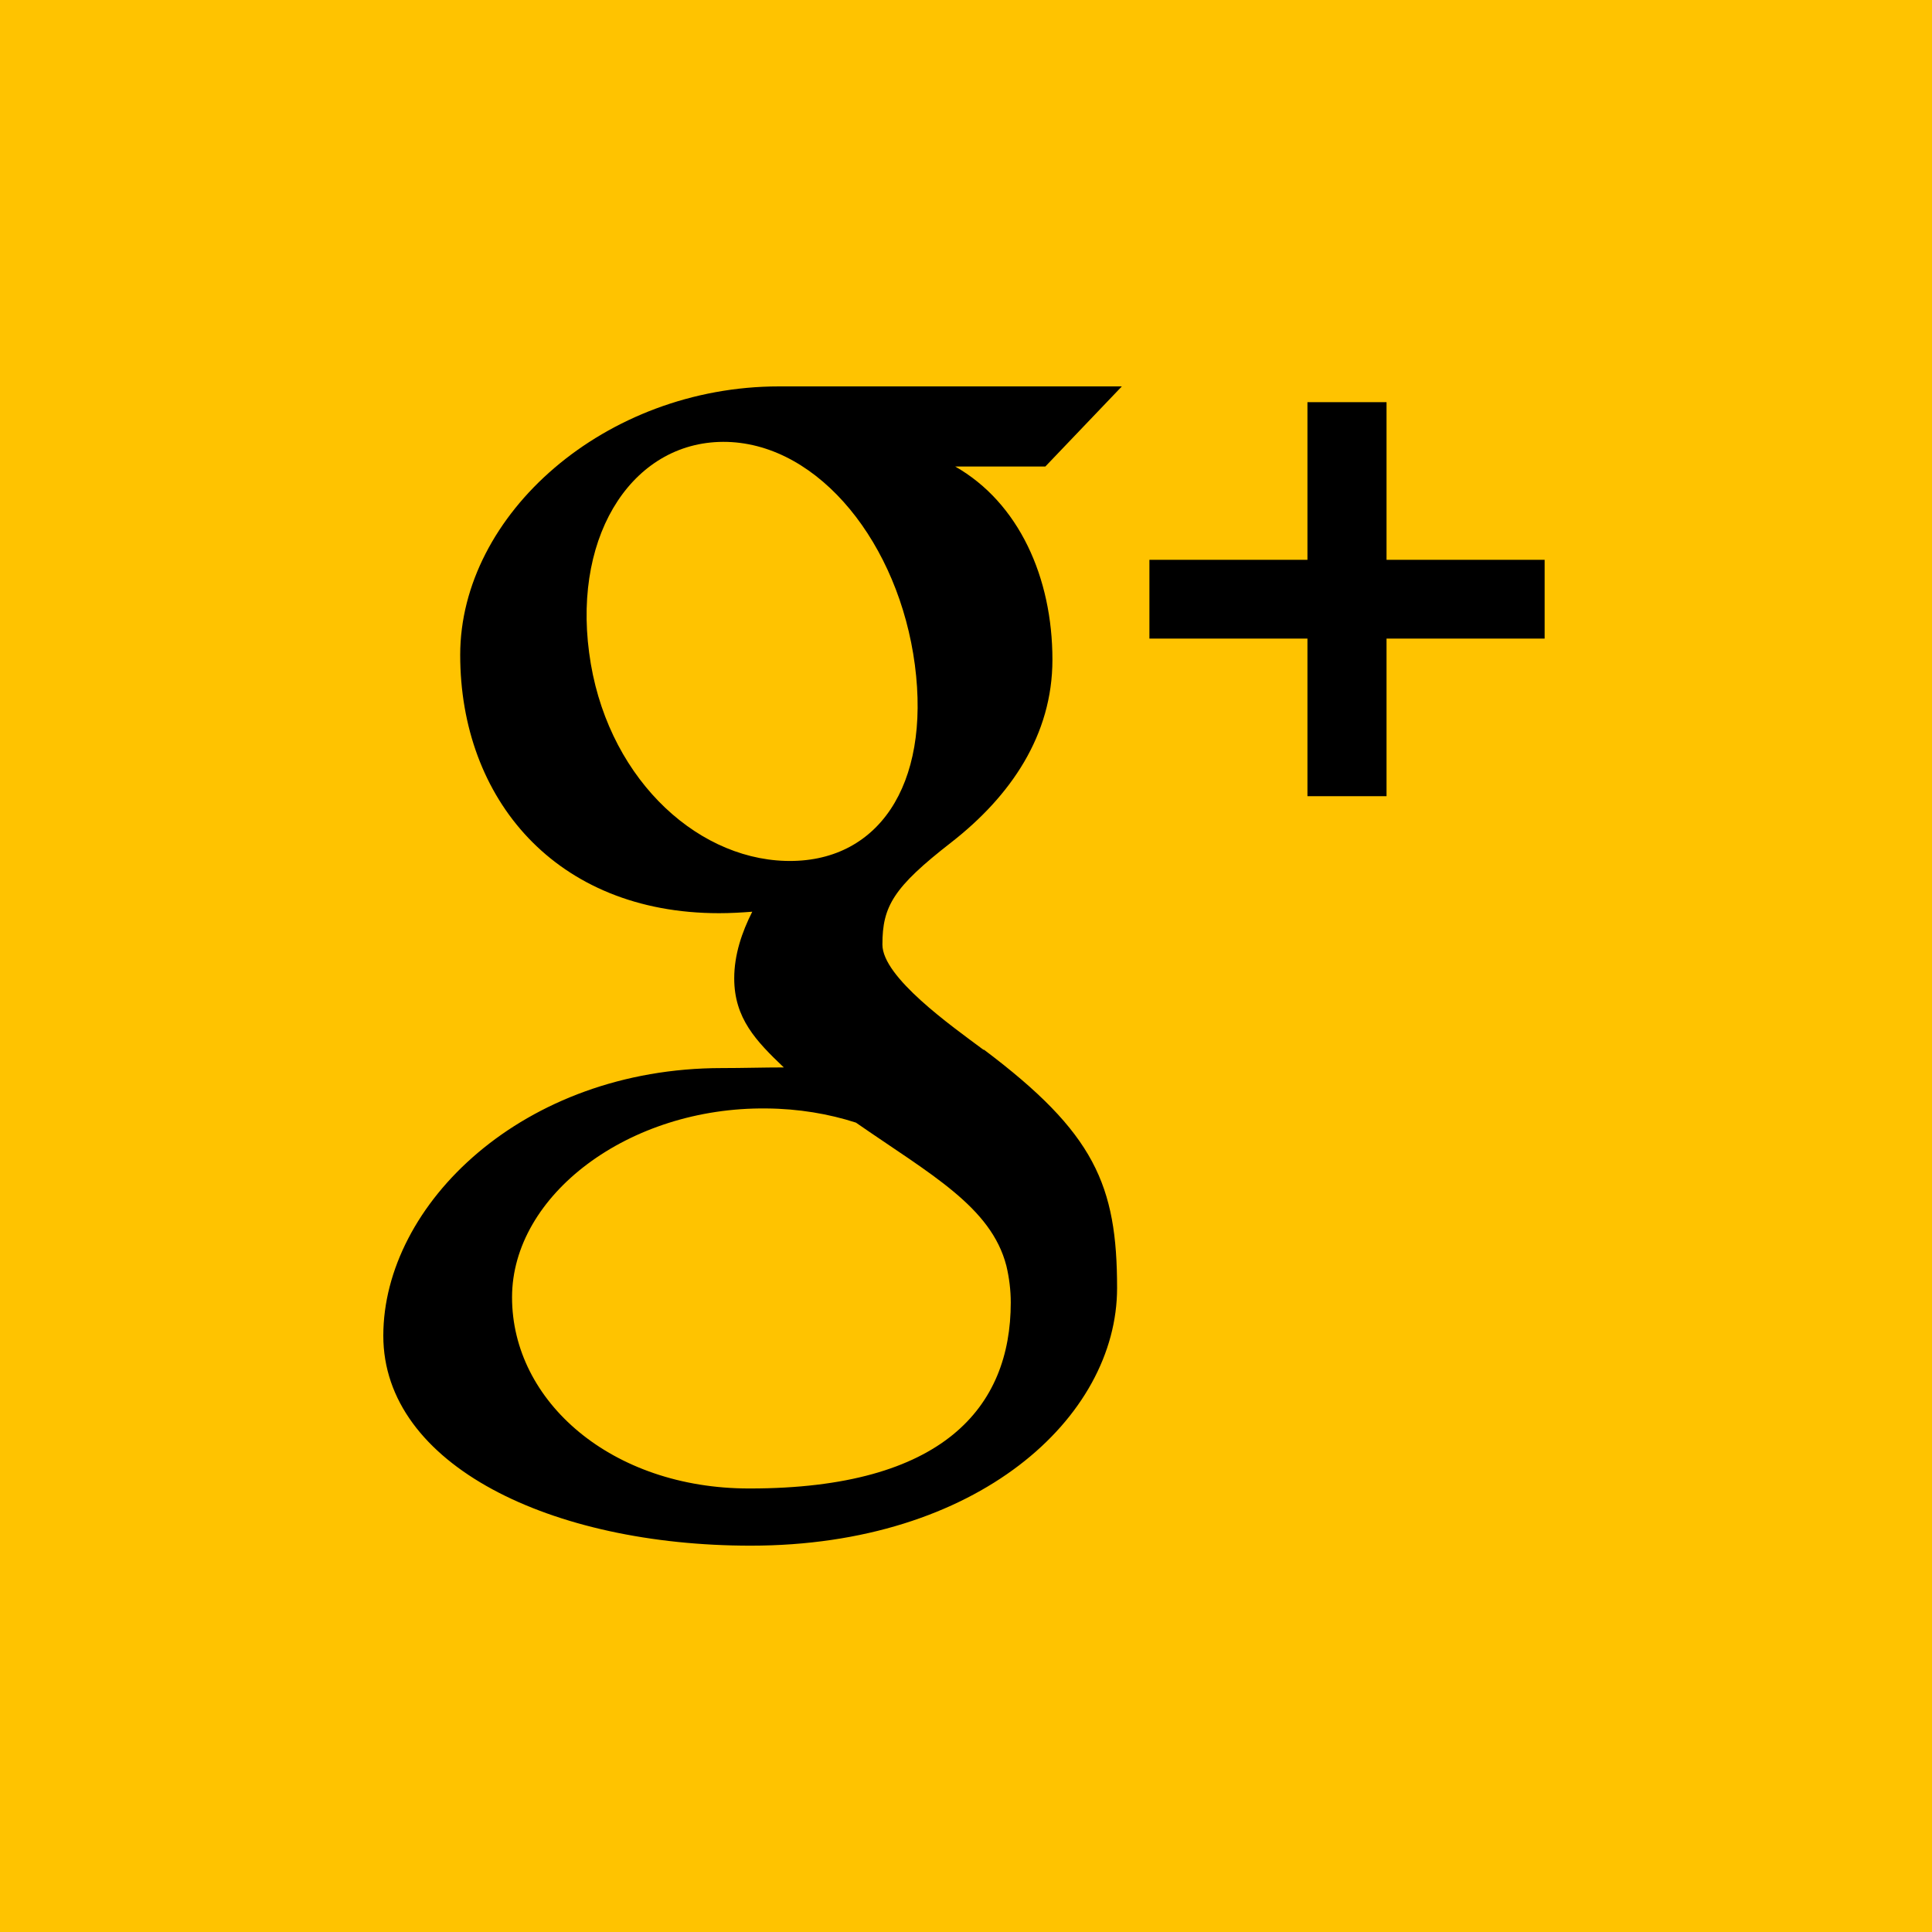
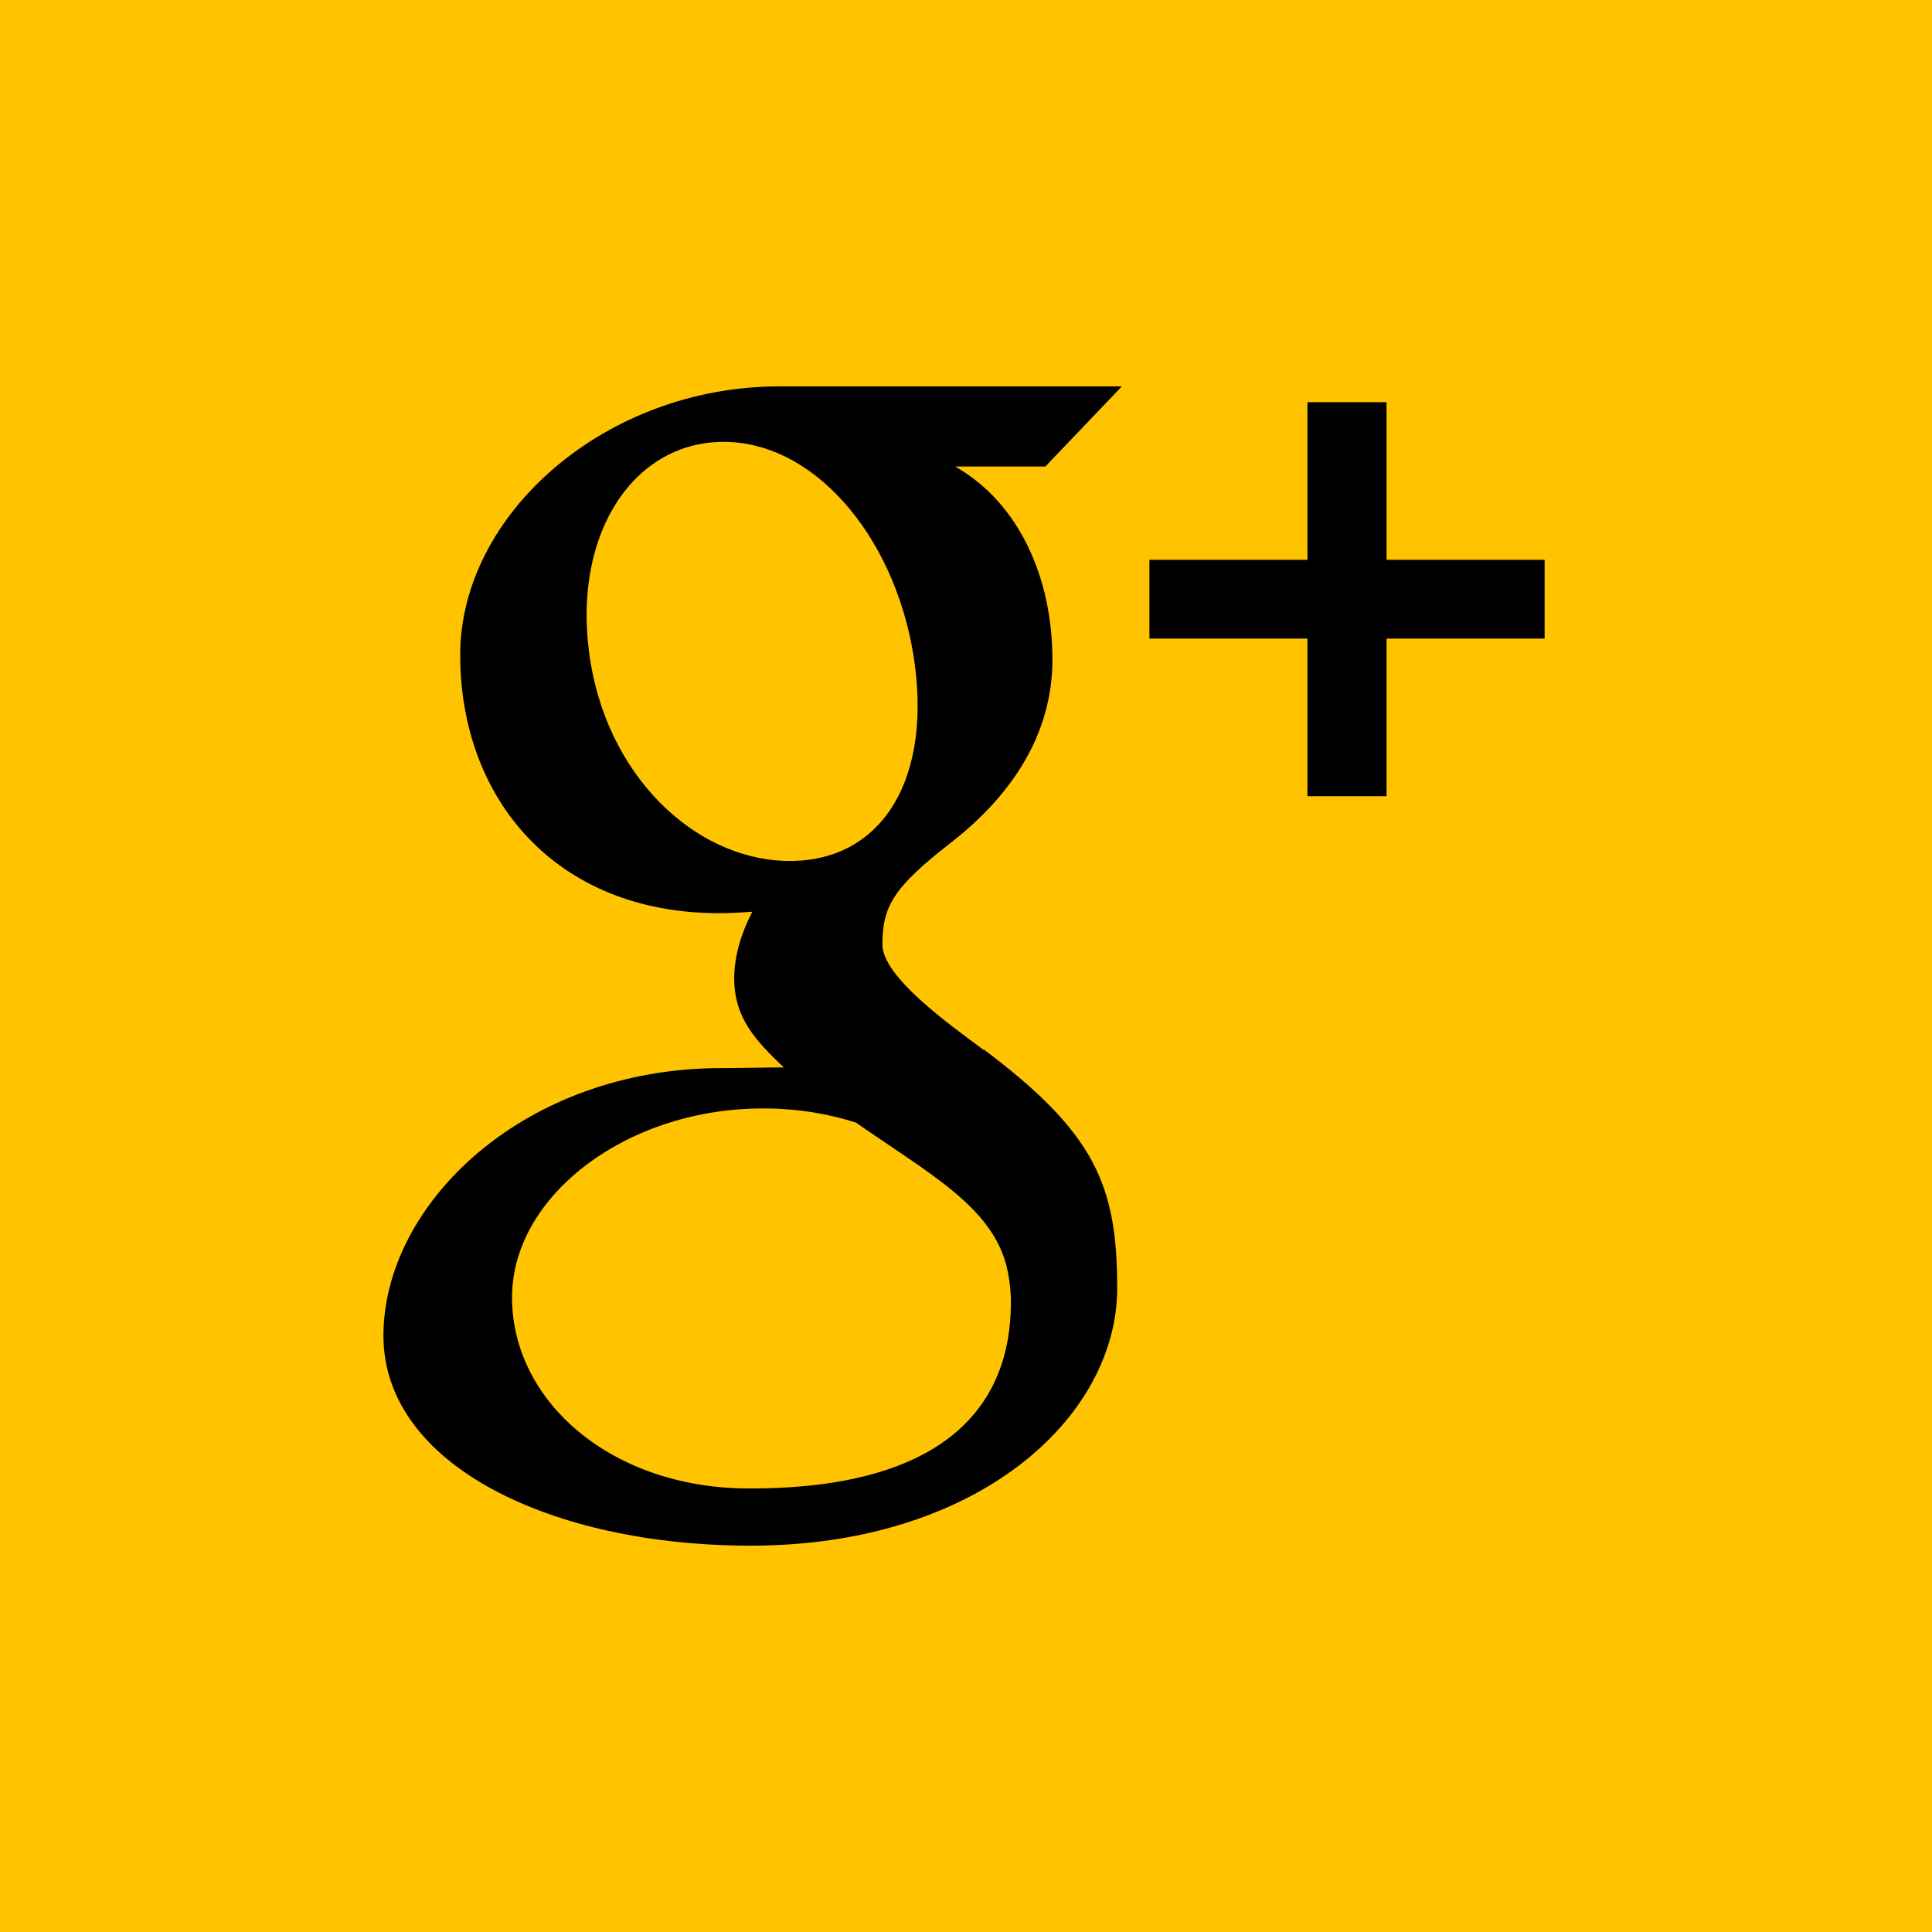
<svg xmlns="http://www.w3.org/2000/svg" viewBox="0 0 30 30" style="background-color:#ffffff00" width="30" height="30">
  <path fill="#ffc300" d="M-.074 0H30v30H-.074z" />
-   <path d="M23.985 8.693H21.53V6.245h-1.228v2.448h-2.454v1.223h2.454v2.447h1.228V9.916h2.455V8.693zM15.27 16.3c-.494-.368-1.568-1.125-1.568-1.633 0-.594.17-.888 1.07-1.587.92-.718 1.57-1.663 1.57-2.836 0-1.278-.522-2.437-1.51-3h1.4L17.42 6h-5.322c-2.7 0-4.952 1.985-4.952 4.17 0 2.23 1.48 4.01 4.02 4.01.176 0 .348-.01.515-.023-.16.316-.28.667-.28 1.035 0 .62.34.974.77 1.383-.32 0-.63.01-.962.01-3.092 0-5.257 2.12-5.257 4.156 0 2.01 2.61 3.26 5.704 3.26 3.524 0 5.69-1.99 5.69-4 0-1.6-.35-2.41-2.065-3.7zm-3.076-2.932c-1.436-.043-2.8-1.355-3.046-3.233-.25-1.877.715-3.314 2.148-3.273 1.434.044 2.662 1.585 2.91 3.462.246 1.878-.58 3.086-2.012 3.044zm-.563 9.745c-2.13 0-3.68-1.348-3.68-2.968 0-1.588 1.81-2.957 3.95-2.933.5.004.97.084 1.39.22 1.16.805 2.1 1.307 2.336 2.224.044.185.068.376.068.57 0 1.622-1.046 2.887-4.05 2.887z" />
+   <path d="M23.985 8.693H21.53V6.245h-1.228v2.448h-2.454v1.223h2.454v2.447h1.228V9.916h2.455V8.693zM15.27 16.3c-.494-.368-1.568-1.125-1.568-1.633 0-.594.17-.888 1.07-1.587.92-.718 1.57-1.663 1.57-2.836 0-1.278-.522-2.437-1.51-3h1.4L17.42 6h-5.322c-2.7 0-4.952 1.985-4.952 4.17 0 2.23 1.48 4.01 4.02 4.01.176 0 .348-.01.515-.023-.16.316-.28.667-.28 1.035 0 .62.34.974.77 1.383-.32 0-.63.01-.96.01-3.092 0-5.257 2.12-5.257 4.156 0 2.01 2.61 3.26 5.704 3.26 3.524 0 5.69-1.99 5.69-4 0-1.6-.35-2.41-2.065-3.7zm-3.076-2.932c-1.436-.043-2.8-1.355-3.046-3.233-.25-1.877.715-3.314 2.148-3.273 1.434.044 2.662 1.585 2.91 3.462.246 1.878-.58 3.086-2.012 3.044zm-.563 9.745c-2.13 0-3.68-1.348-3.68-2.968 0-1.588 1.81-2.957 3.95-2.933.5.004.97.084 1.39.22 1.16.805 2.1 1.307 2.338 2.224.044.185.068.376.068.57 0 1.622-1.046 2.887-4.05 2.887z" />
</svg>
